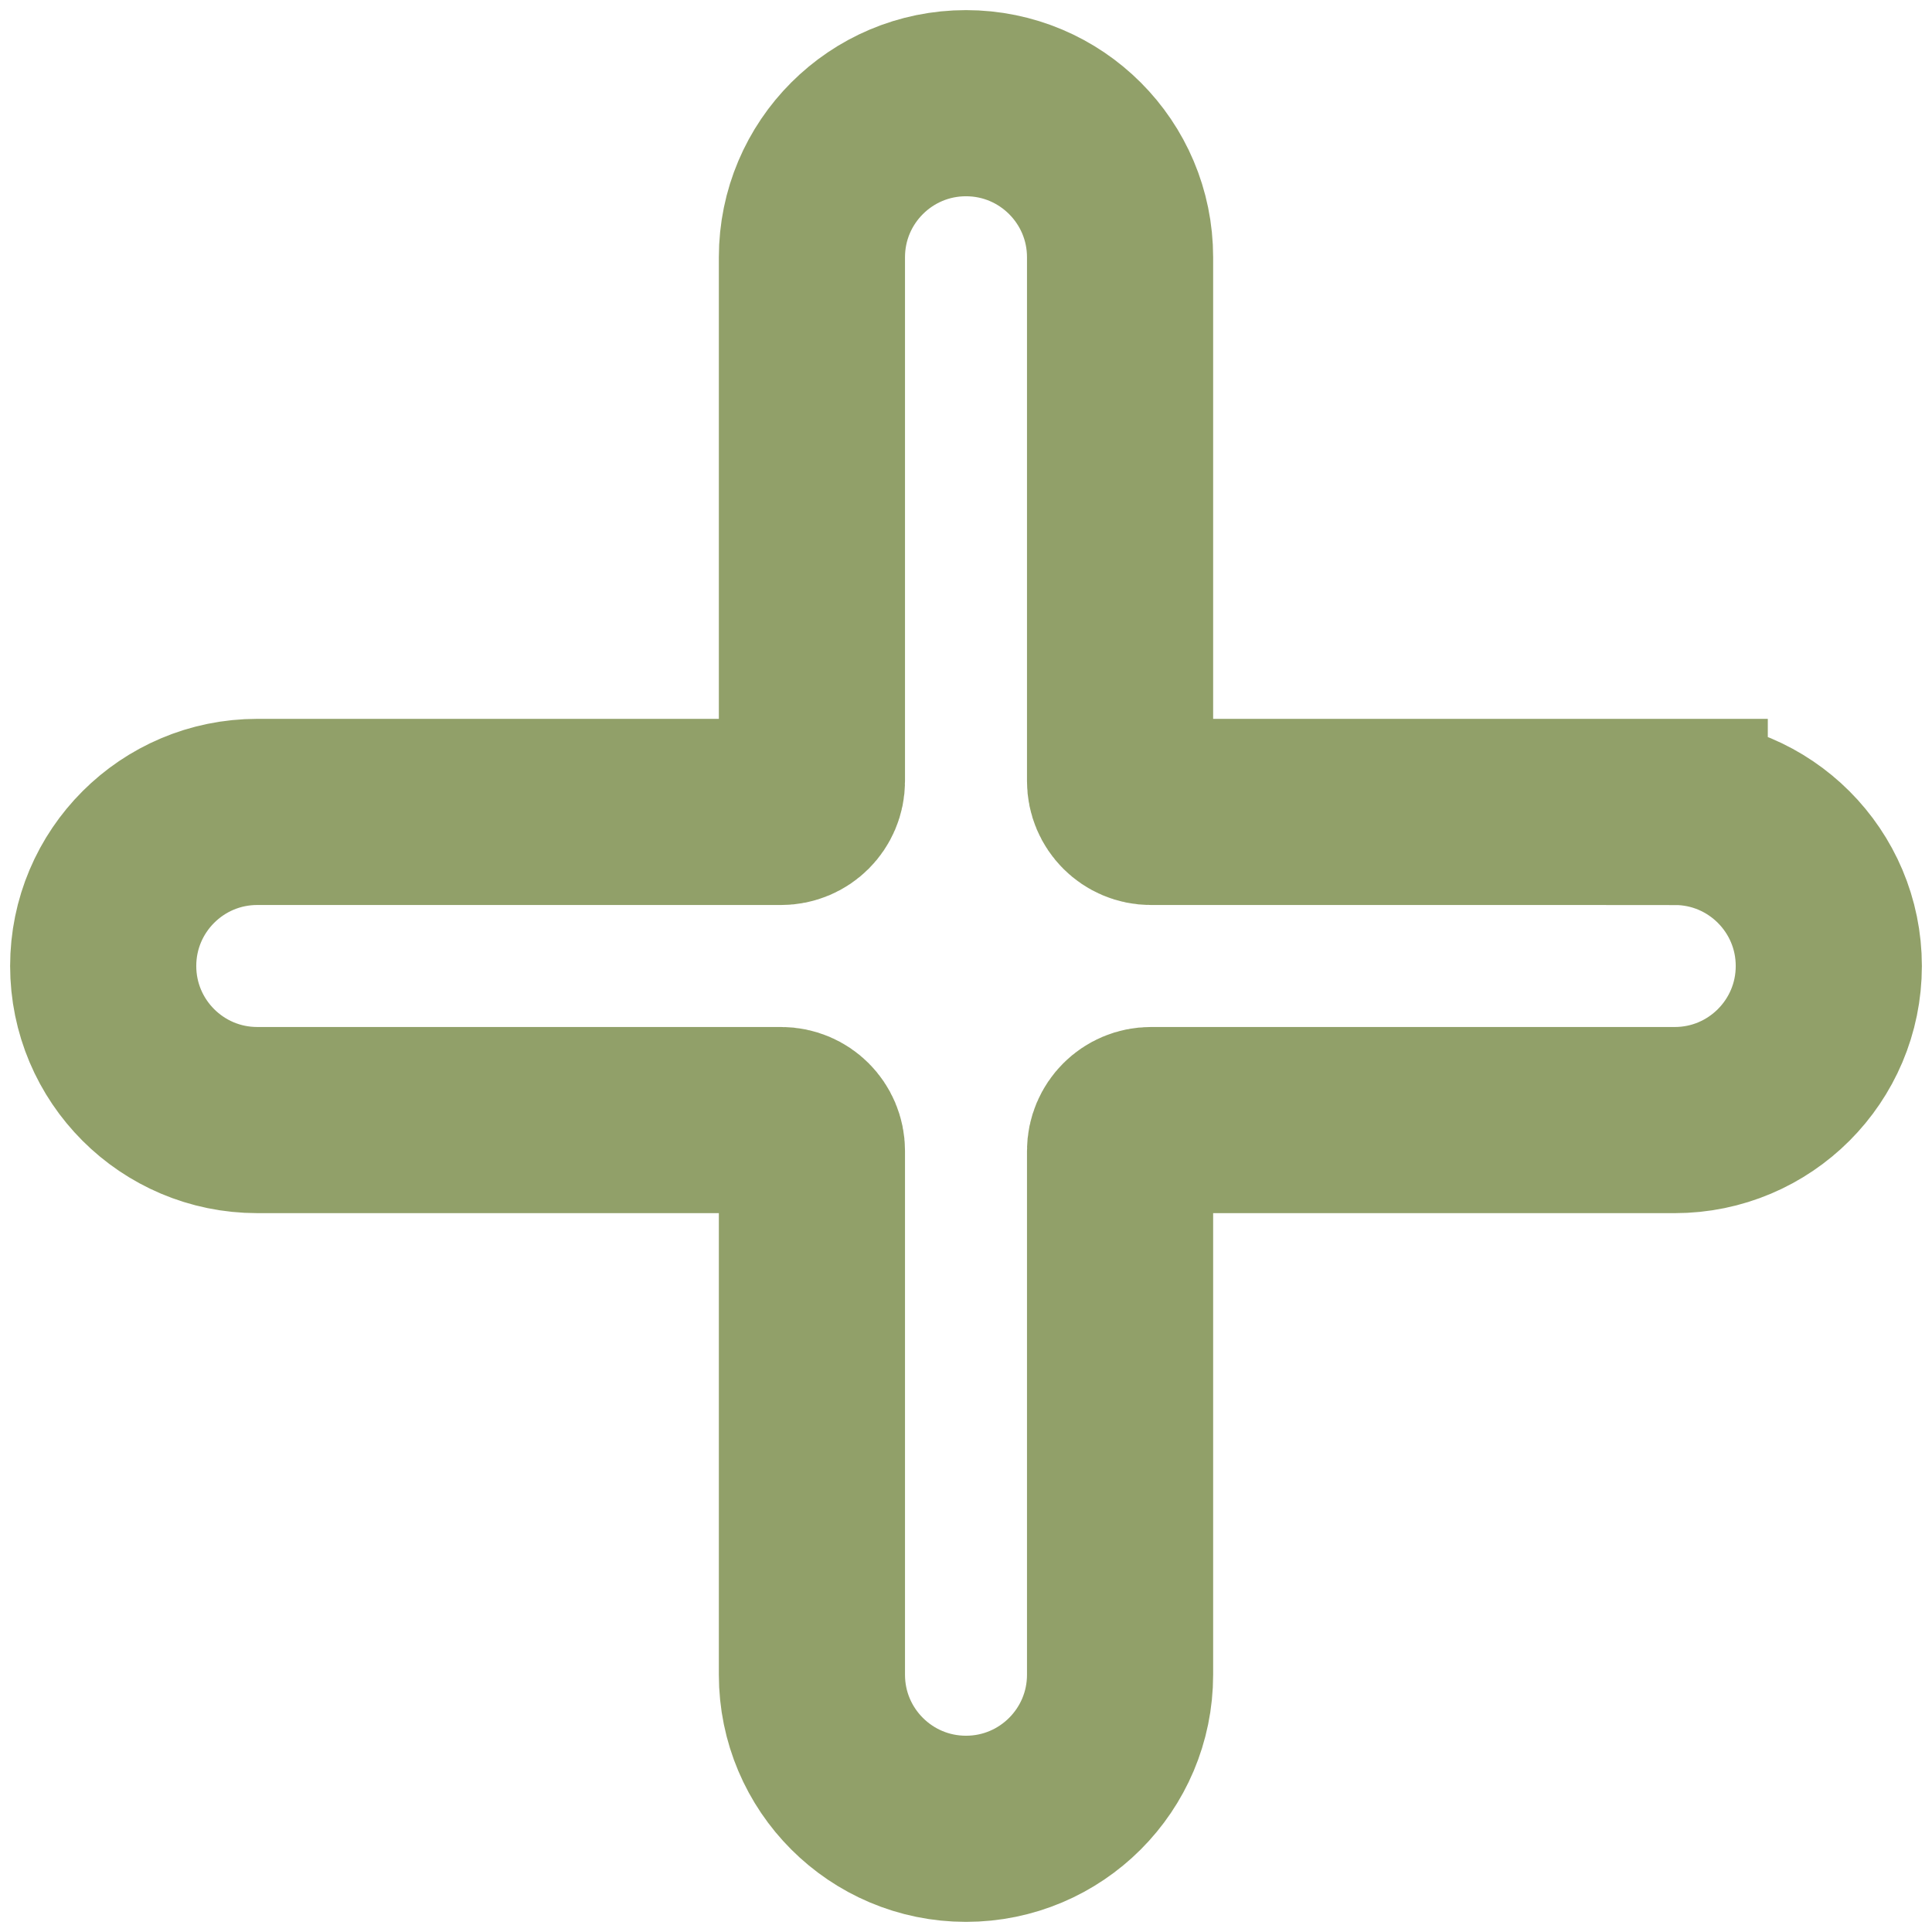
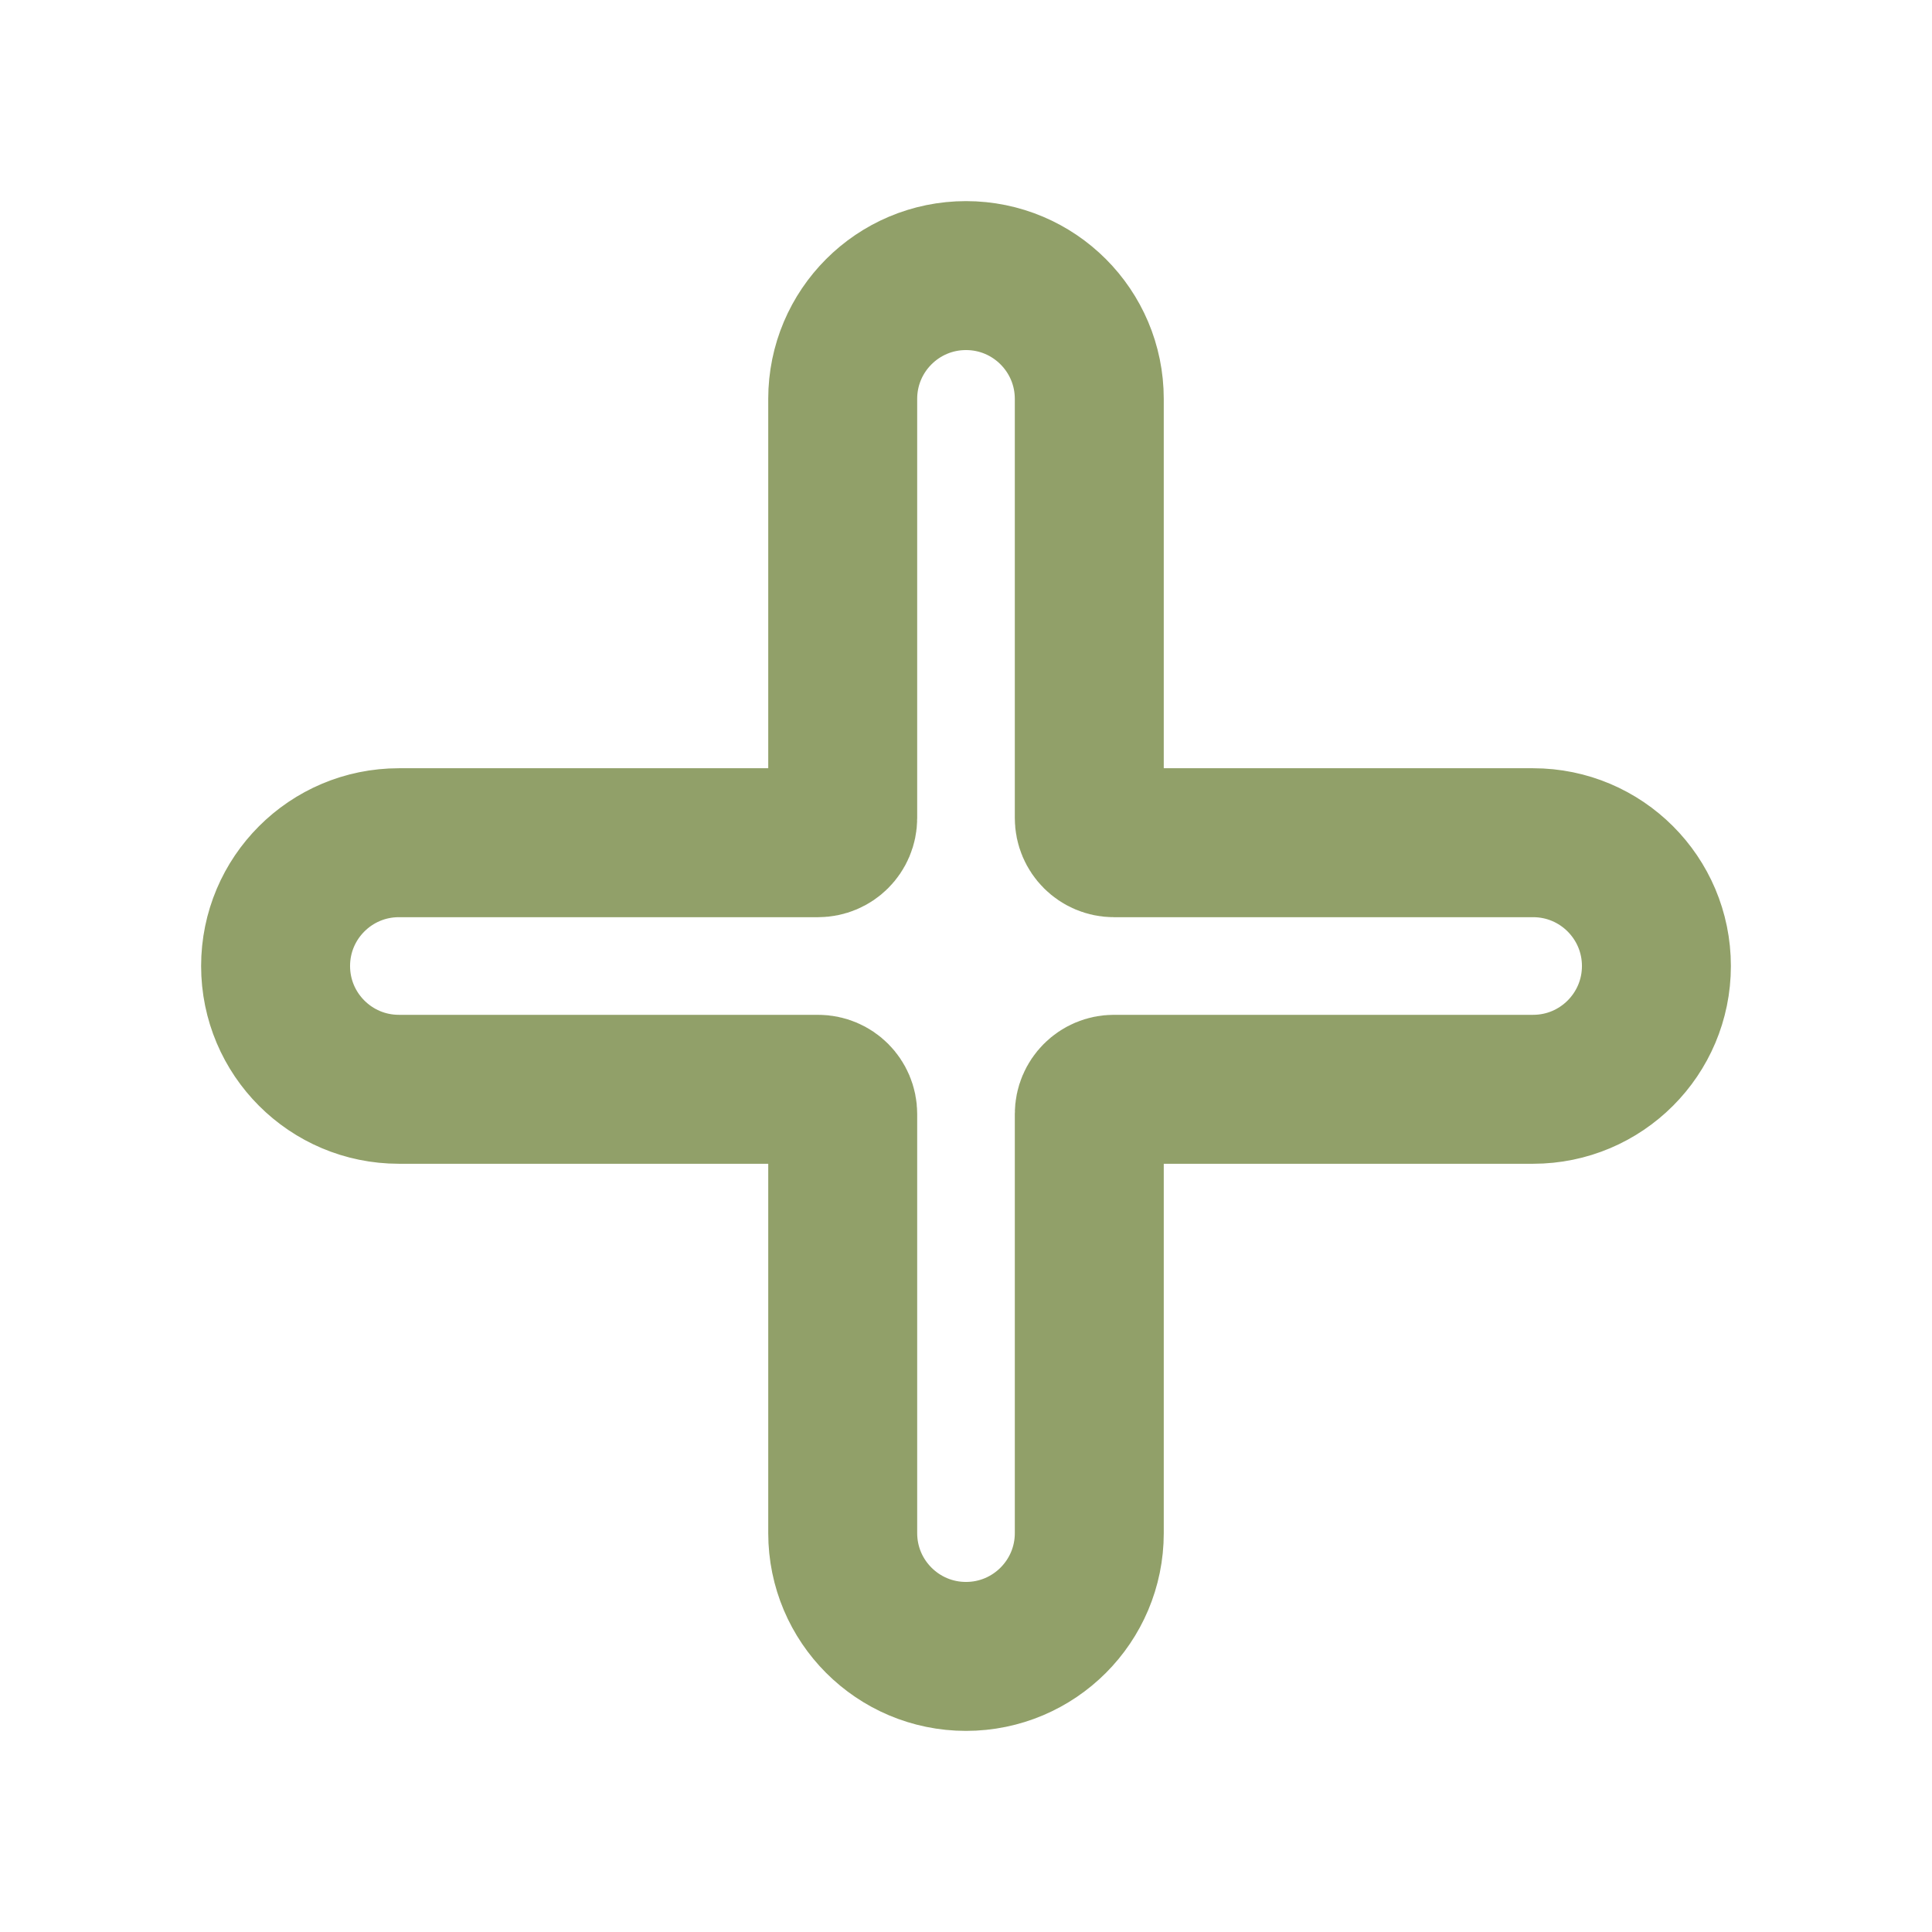
<svg xmlns="http://www.w3.org/2000/svg" height="512" viewBox="0 0 384 384" width="512" version="1.1" id="svg5741">
  <defs id="defs5745" />
-   <path d="m 332.866,161.377 h -104.119 c -3.384,0 -6.125,-2.743 -6.125,-6.124 V 51.133 c 0,-16.911 -13.712,-30.623 -30.623,-30.623 -16.912,0 -30.623,13.712 -30.623,30.623 V 155.252 c 0,3.384 -2.743,6.124 -6.124,6.124 H 51.134 c -16.911,0 -30.623,13.712 -30.623,30.623 0,16.912 13.712,30.623 30.623,30.623 H 155.252 c 3.384,0 6.124,2.743 6.124,6.124 v 104.119 c 0,16.911 13.712,30.623 30.623,30.623 16.911,0 30.623,-13.712 30.623,-30.623 V 228.748 c 0,-3.384 2.743,-6.124 6.125,-6.124 h 104.119 c 16.911,0 30.623,-13.712 30.623,-30.623 0,-16.912 -13.712,-30.623 -30.623,-30.623 z m 0,0" id="path5739" style="fill:none;fill-opacity:1;stroke:#91a069;stroke-width:36.998;stroke-miterlimit:4;stroke-dasharray:none;stroke-opacity:1" />
+   <path d="m 304.72,167.496 h -83.315 c -2.708,0 -4.901,-2.195 -4.901,-4.901 V 79.28 c 0,-13.532 -10.972,-24.504 -24.504,-24.504 -13.533,0 -24.505,10.972 -24.505,24.504 v 83.315 c 0,2.708 -2.195,4.901 -4.901,4.901 H 79.28 c -13.532,0 -24.504,10.972 -24.504,24.504 0,13.533 10.972,24.505 24.504,24.505 h 83.315 c 2.708,0 4.901,2.195 4.901,4.901 v 83.315 c 0,13.532 10.972,24.504 24.505,24.504 13.532,0 24.504,-10.972 24.504,-24.504 v -83.315 c 0,-2.708 2.195,-4.901 4.901,-4.901 h 83.315 c 13.532,0 24.504,-10.972 24.504,-24.504 0,-13.533 -10.972,-24.505 -24.504,-24.505 z m 0,0" id="path5739" style="fill:none;fill-opacity:1;stroke:#91a069;stroke-width:29.605;stroke-miterlimit:4;stroke-dasharray:none;stroke-opacity:1" />
</svg>
